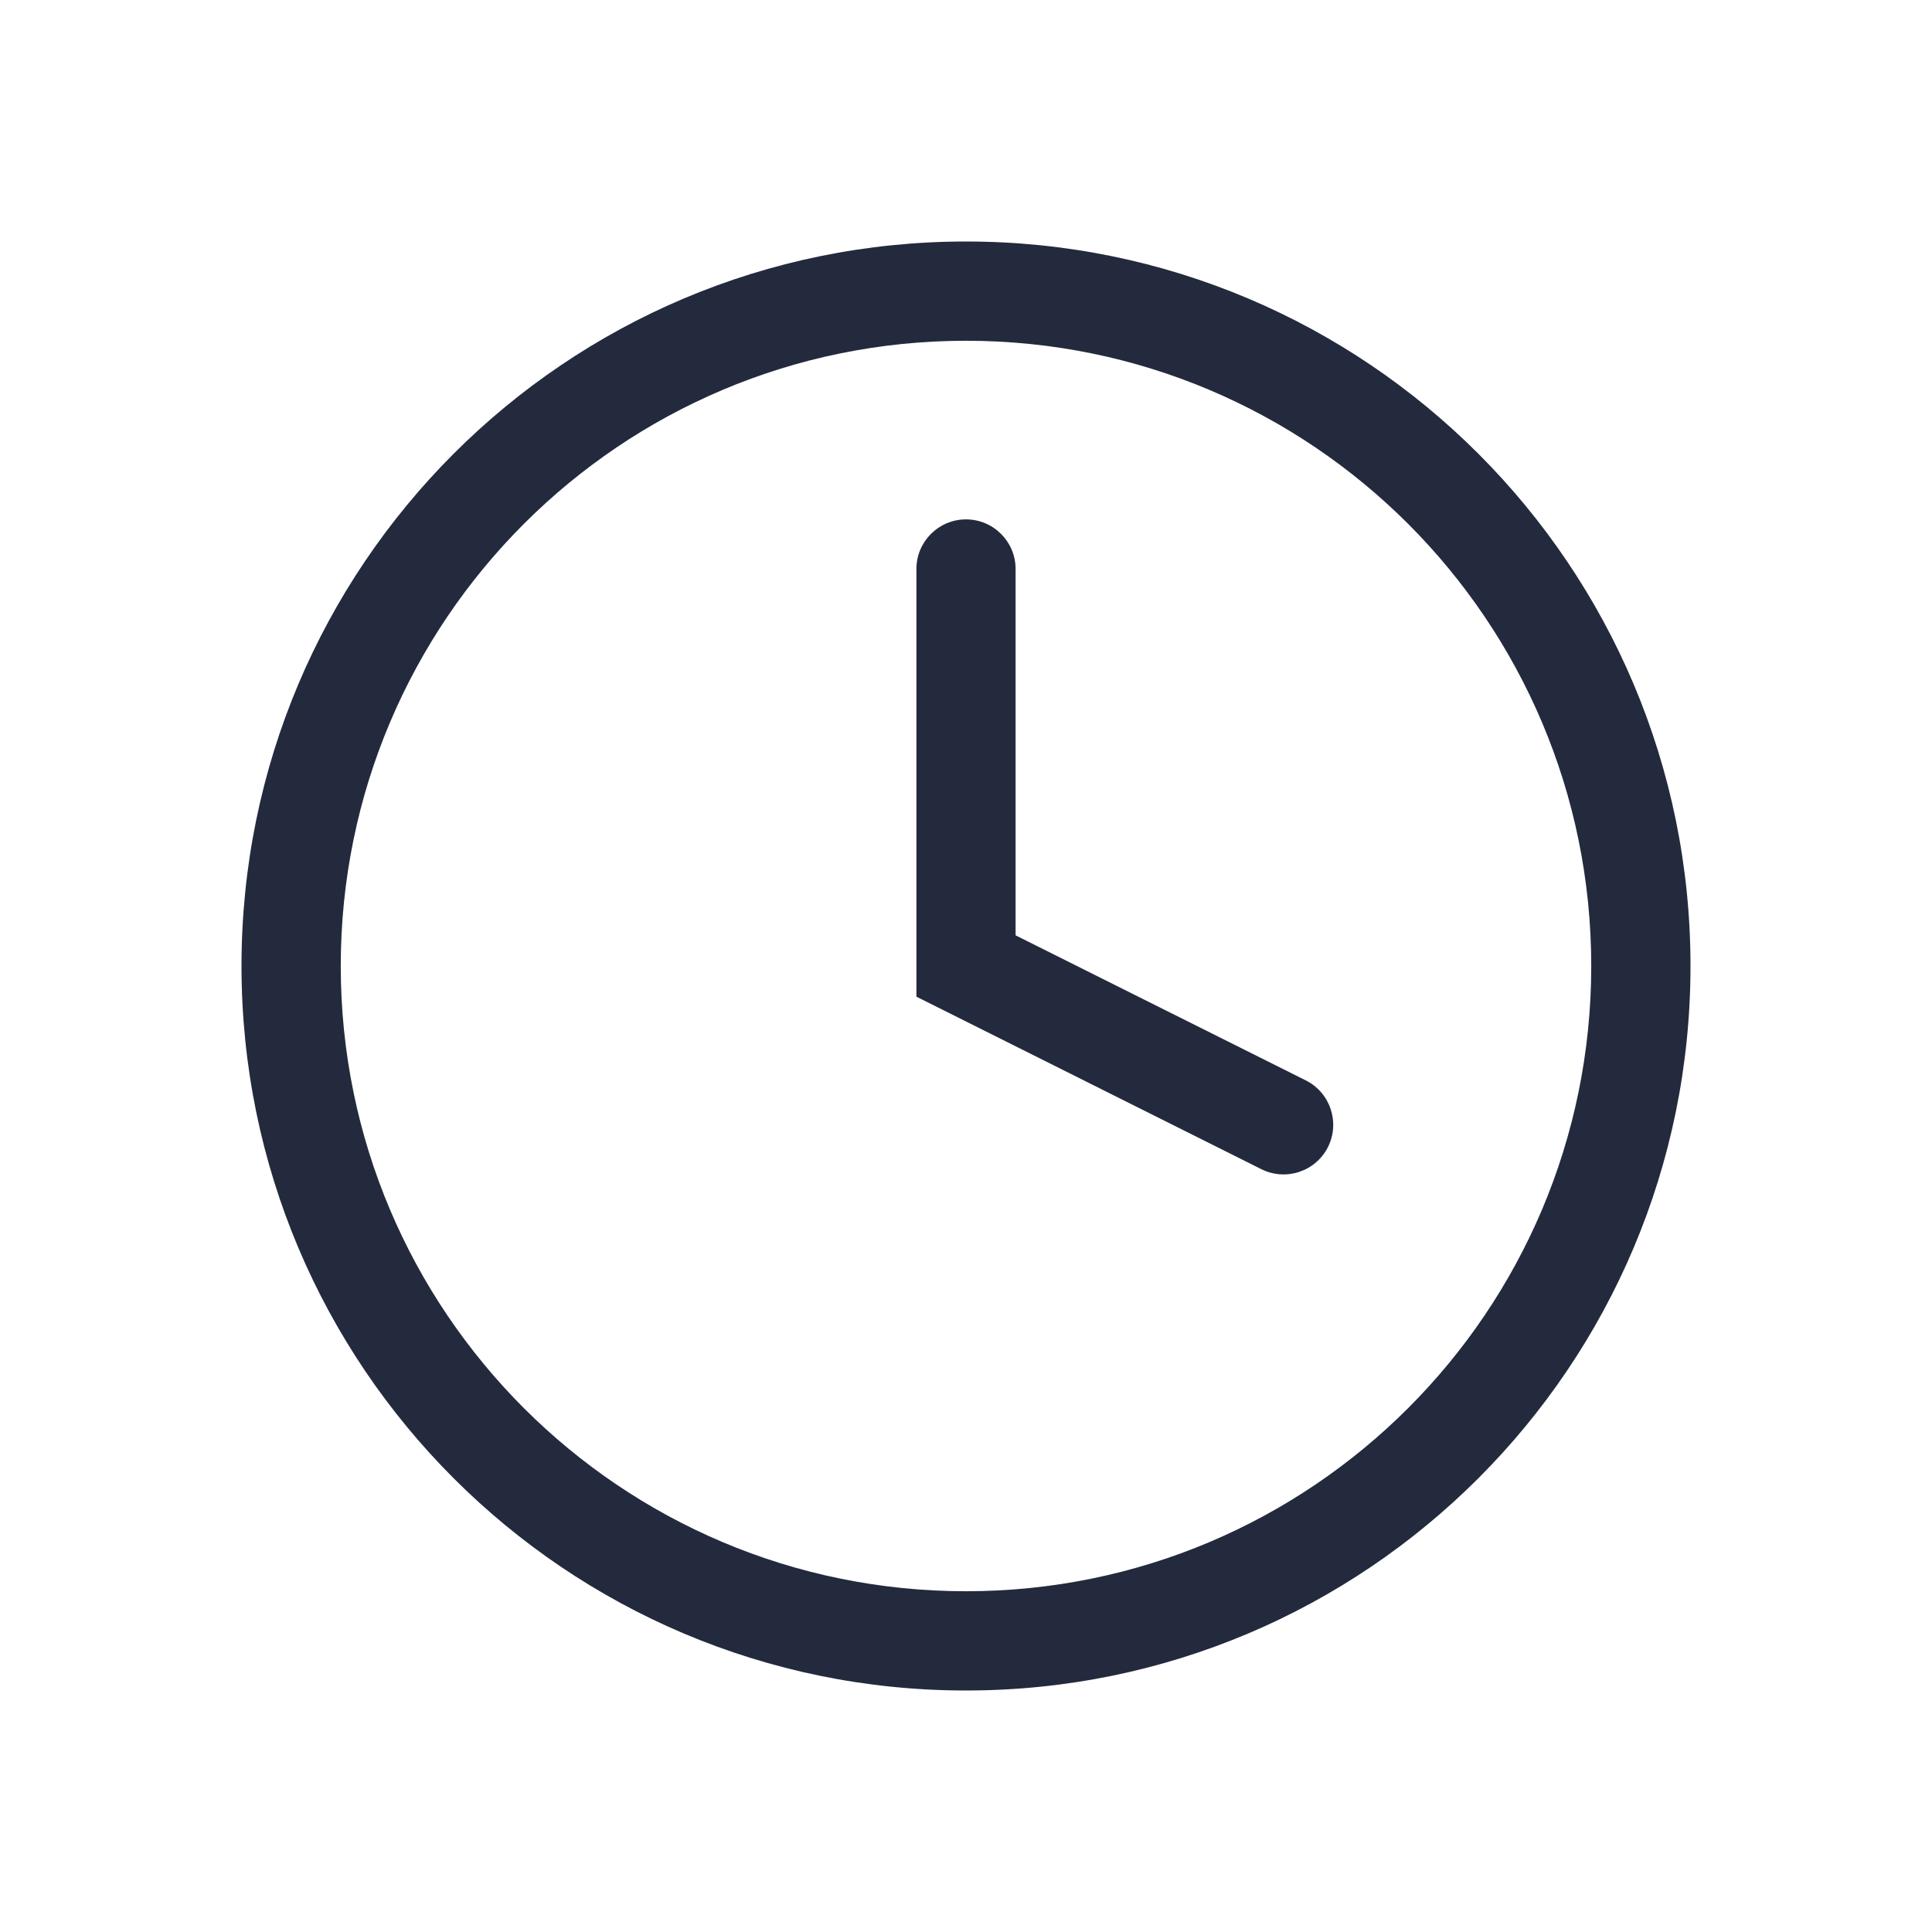
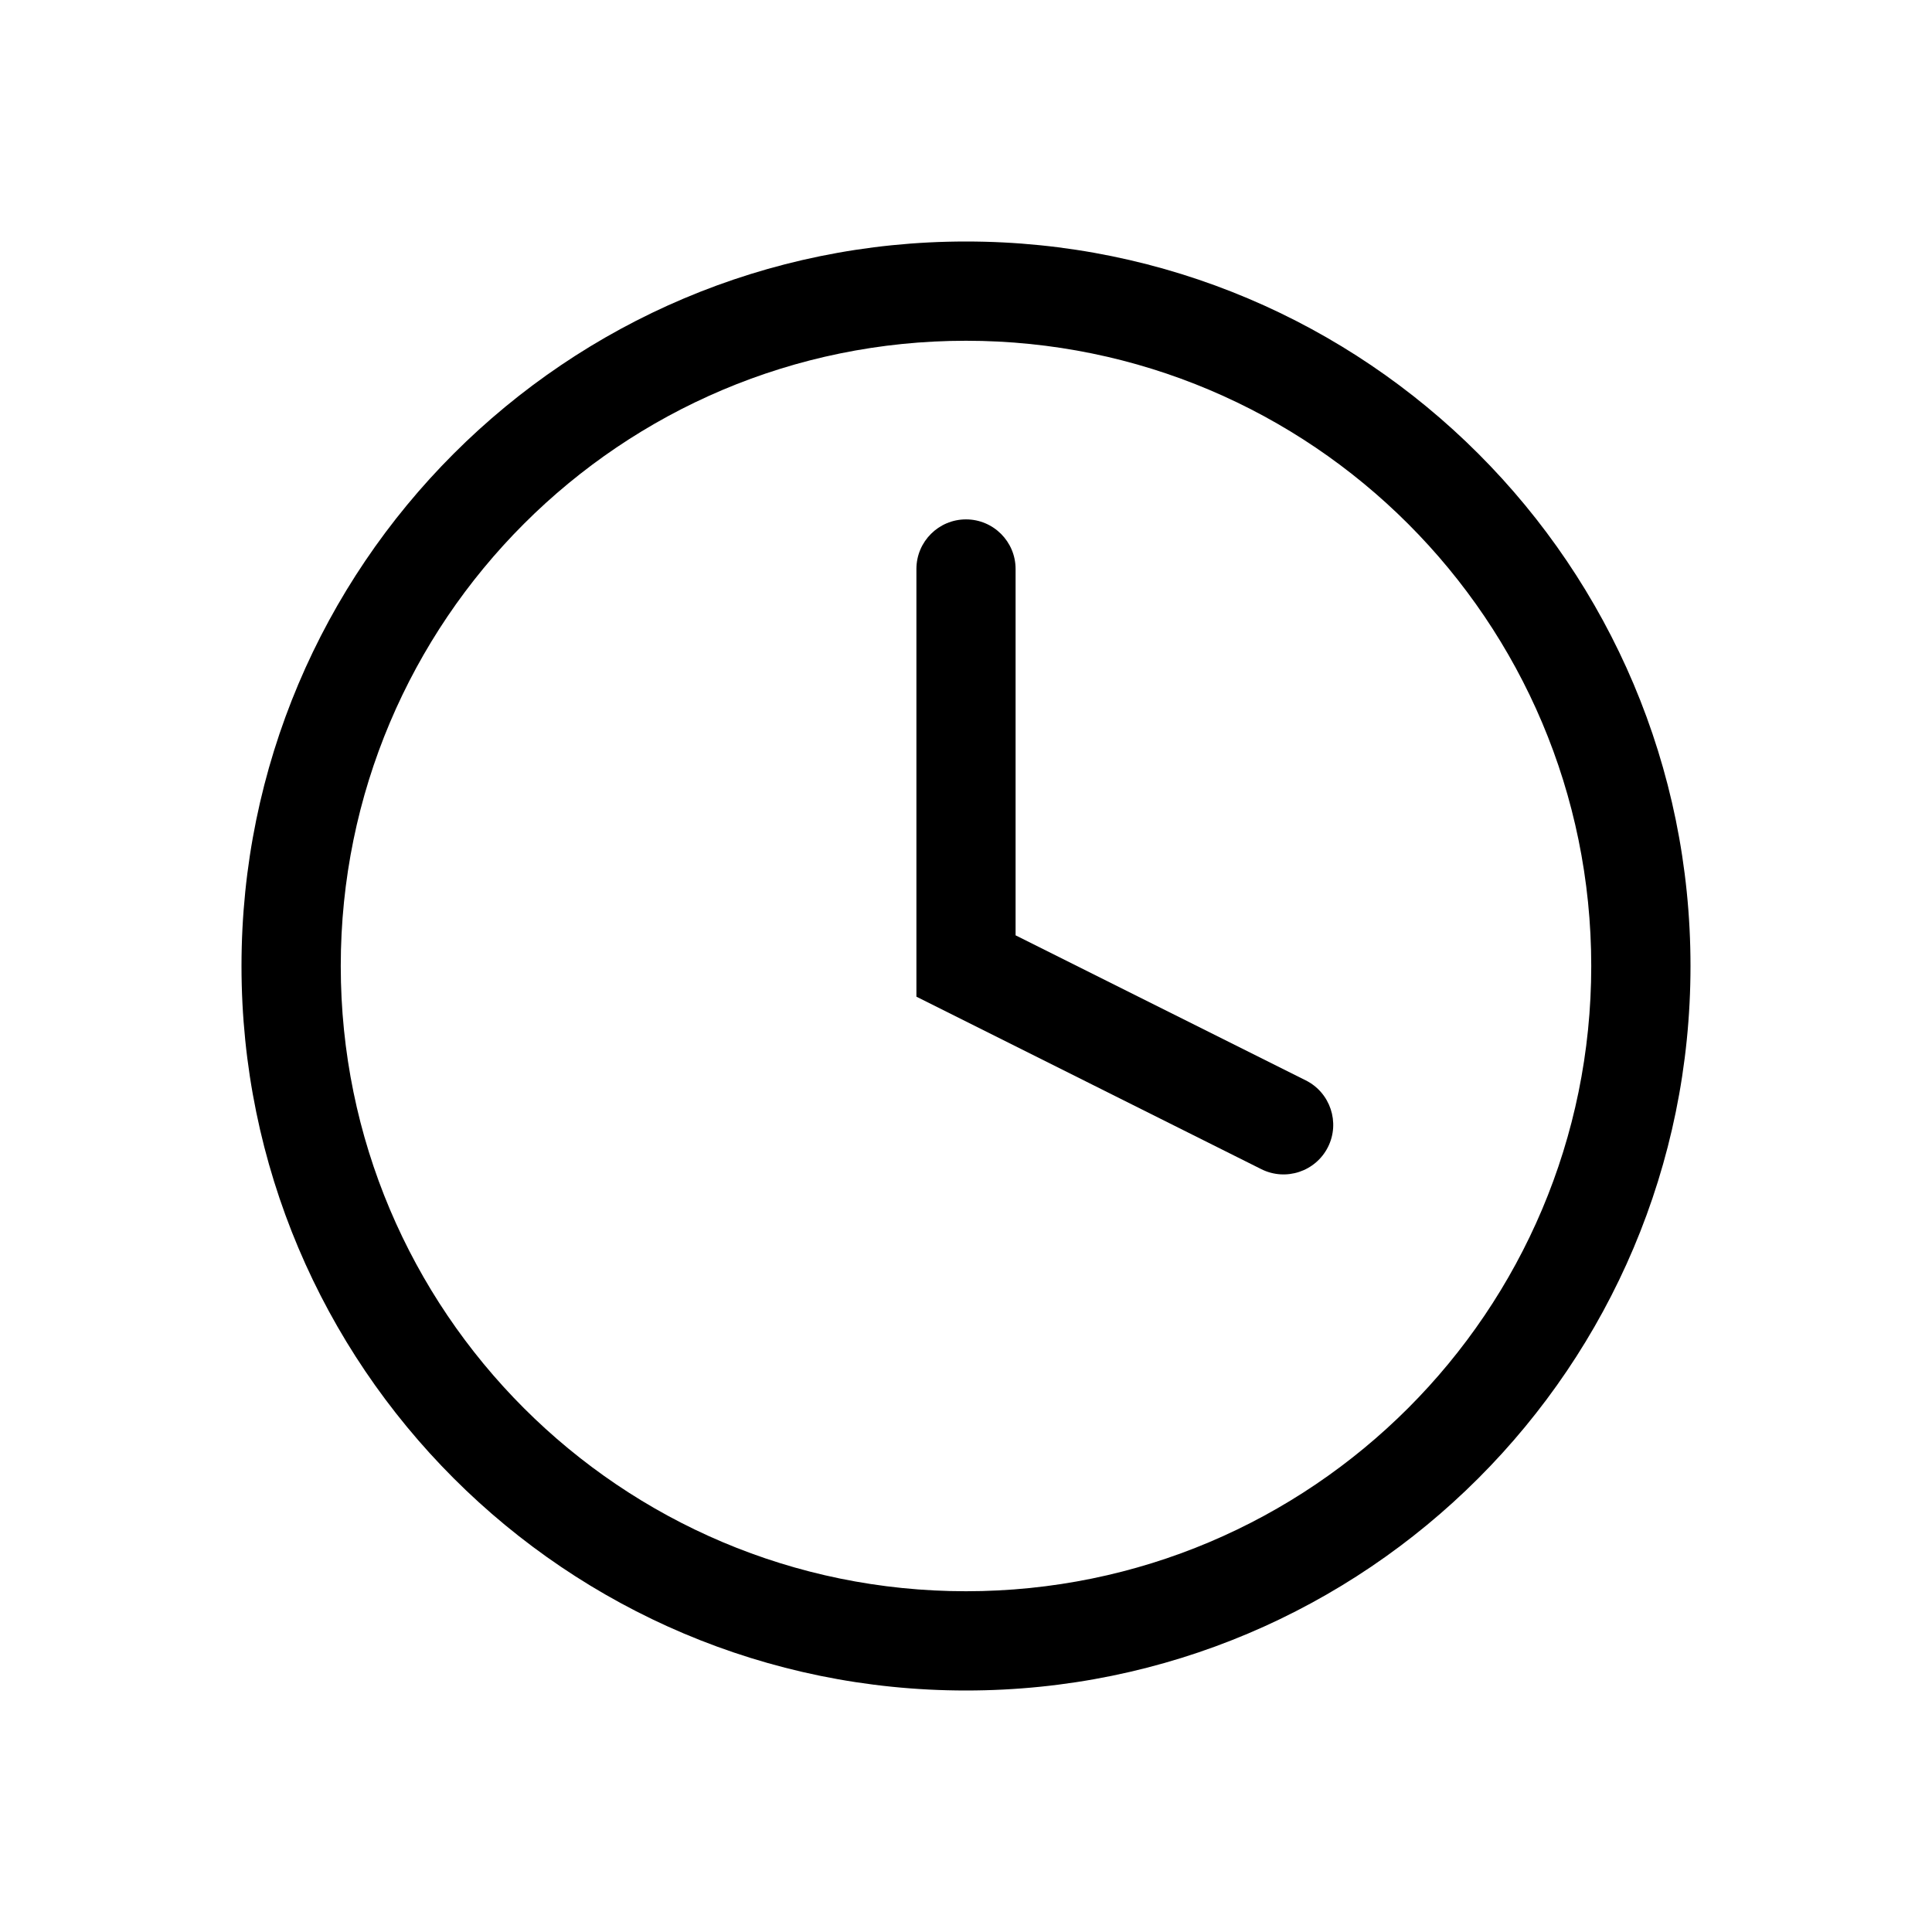
<svg xmlns="http://www.w3.org/2000/svg" width="24" height="24" viewBox="0 0 24 24" fill="none">
-   <path d="M12 6.452C11.66 6.452 11.384 6.728 11.384 7.068V12.381L15.669 14.524C15.974 14.676 16.344 14.553 16.497 14.248C16.649 13.944 16.525 13.573 16.221 13.421L12.616 11.619V7.068C12.616 6.728 12.34 6.452 12 6.452Z" fill="#232A3D" />
-   <path fill-rule="evenodd" clip-rule="evenodd" d="M12 3C7.029 3 3 7.029 3 12C3 16.971 7.029 21 12 21C16.971 21 21 16.971 21 12C21 7.029 16.971 3 12 3ZM4.233 12C4.233 7.71 7.71 4.233 12 4.233C16.29 4.233 19.767 7.71 19.767 12C19.767 16.29 16.29 19.767 12 19.767C7.71 19.767 4.233 16.29 4.233 12Z" fill="#232A3D" />
+   <path d="M12 6.452C11.66 6.452 11.384 6.728 11.384 7.068V12.381L15.669 14.524C15.974 14.676 16.344 14.553 16.497 14.248C16.649 13.944 16.525 13.573 16.221 13.421L12.616 11.619V7.068C12.616 6.728 12.34 6.452 12 6.452Z" fill="currentColor" />
+   <path fill-rule="evenodd" clip-rule="evenodd" d="M12 3C7.029 3 3 7.029 3 12C3 16.971 7.029 21 12 21C16.971 21 21 16.971 21 12C21 7.029 16.971 3 12 3ZM4.233 12C4.233 7.71 7.71 4.233 12 4.233C16.29 4.233 19.767 7.71 19.767 12C19.767 16.29 16.29 19.767 12 19.767C7.71 19.767 4.233 16.29 4.233 12Z" fill="currentColor" />
</svg>
